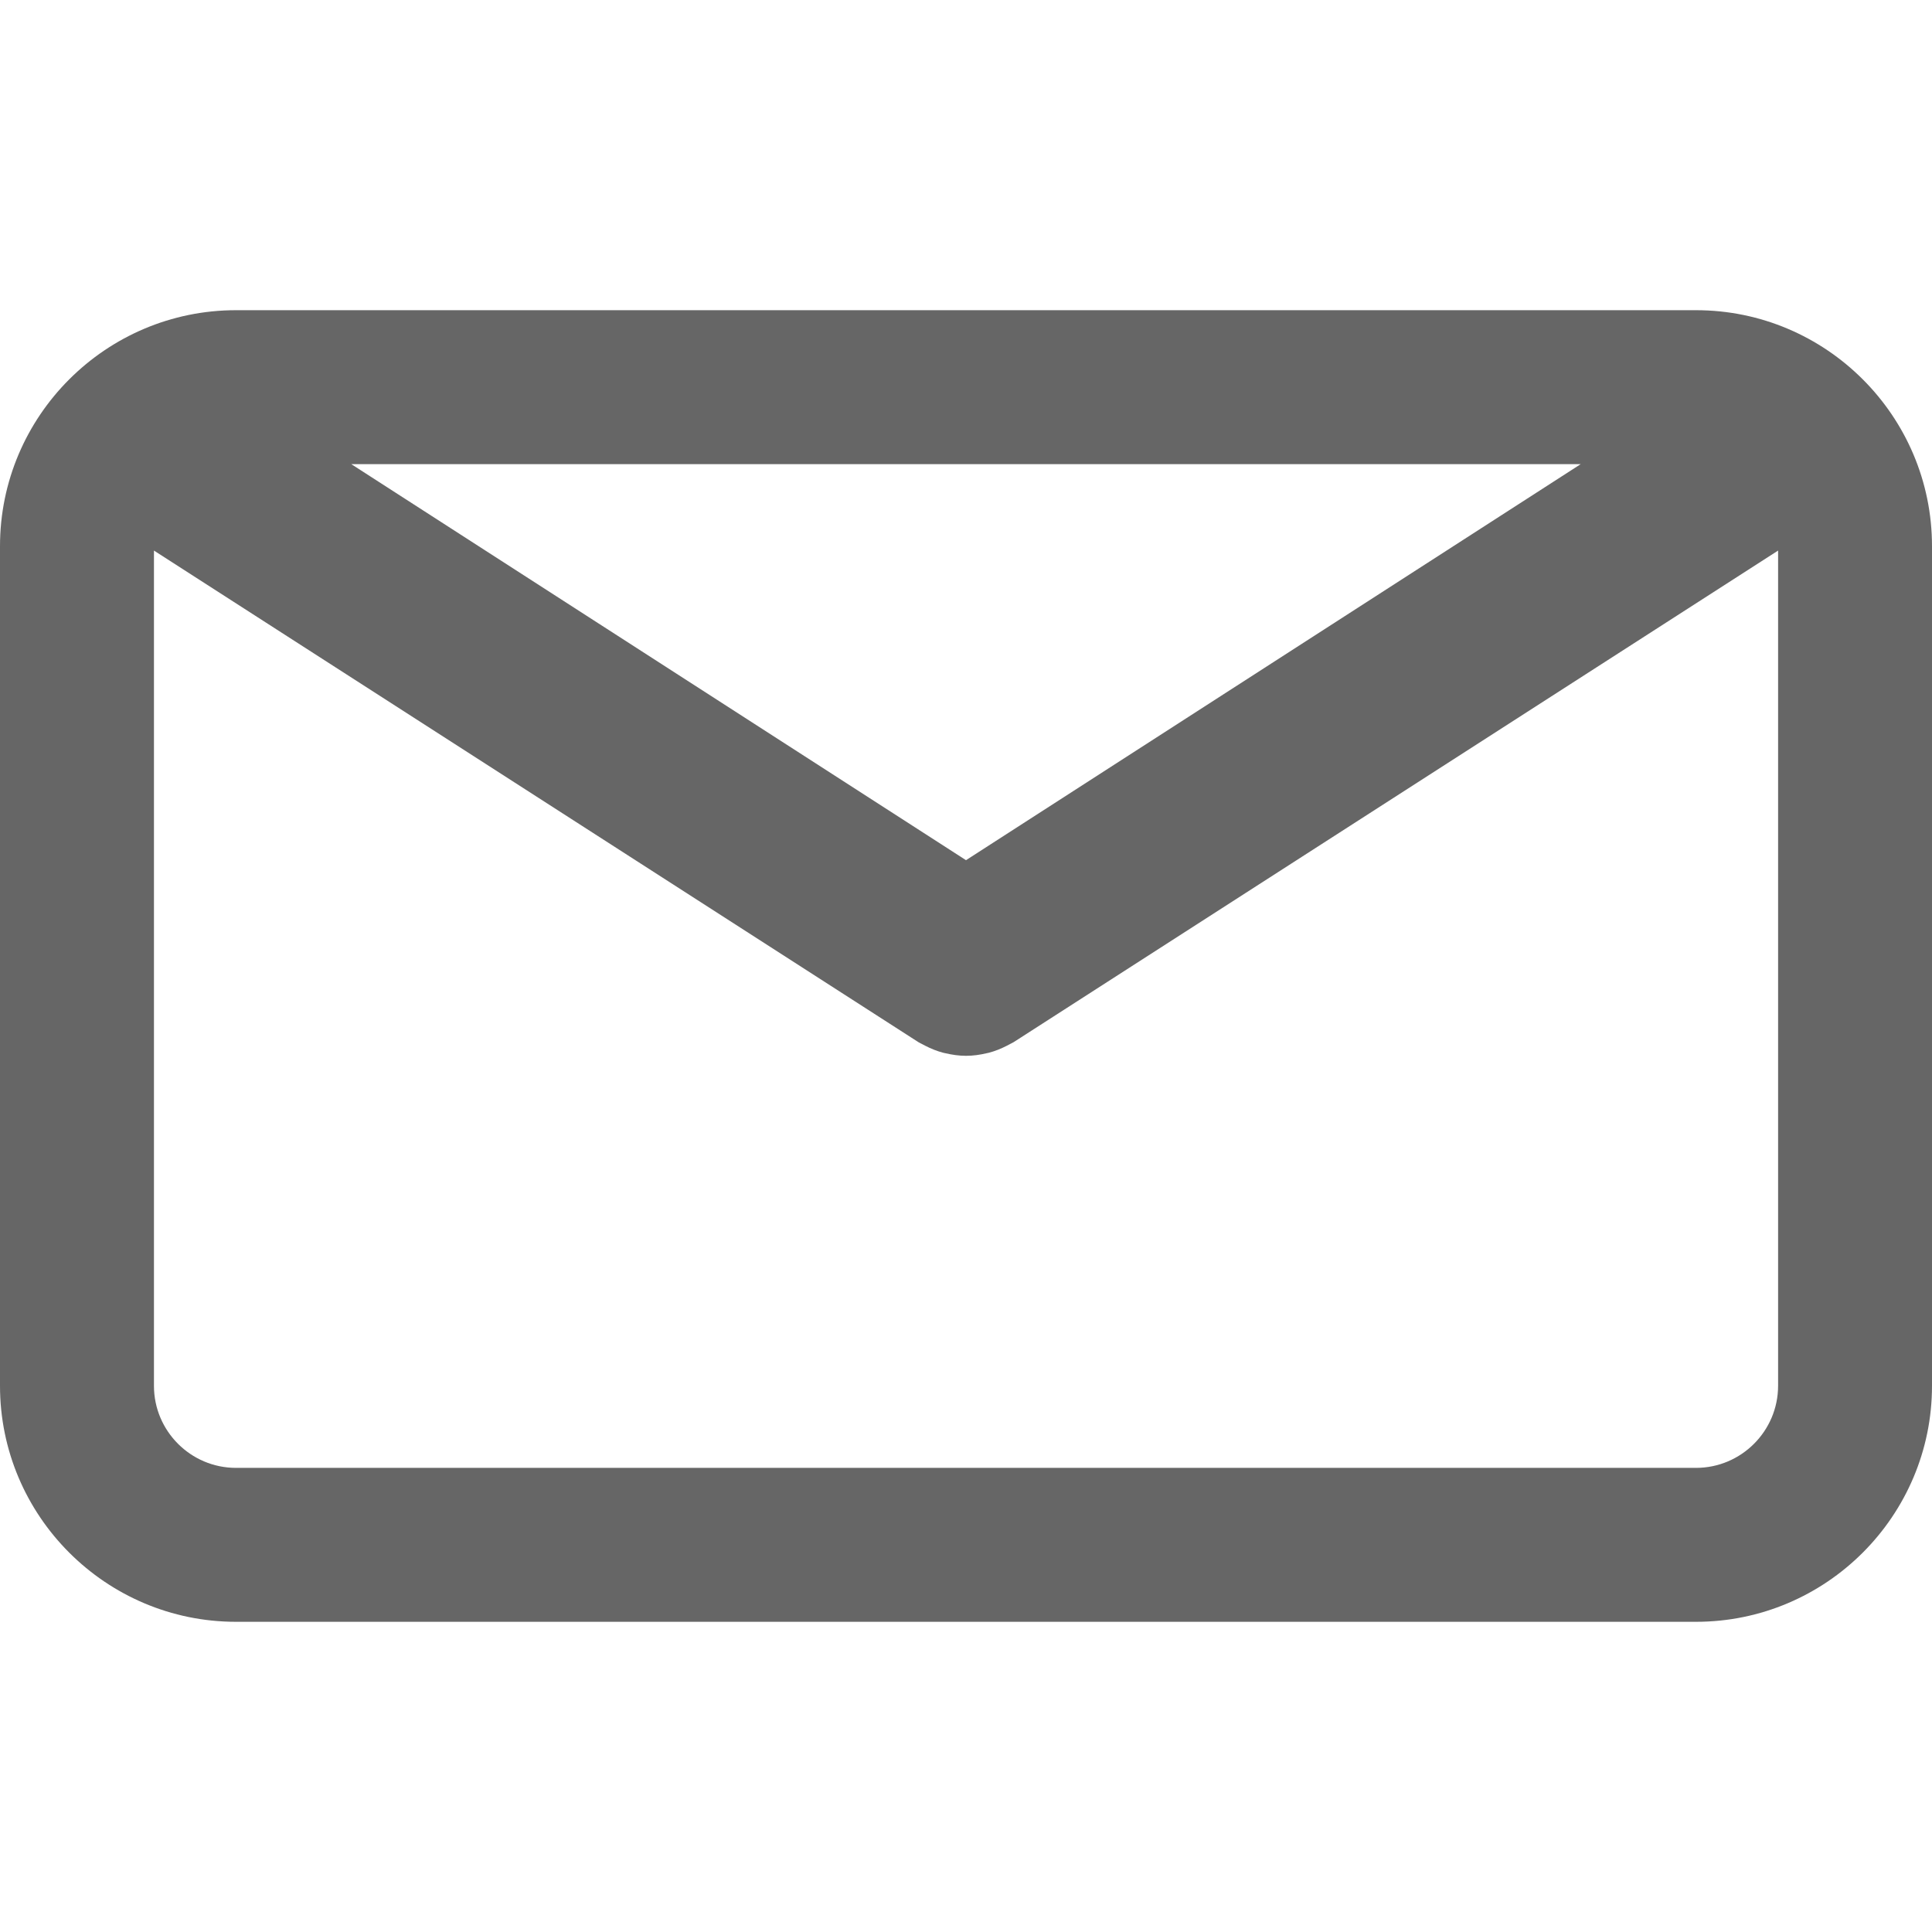
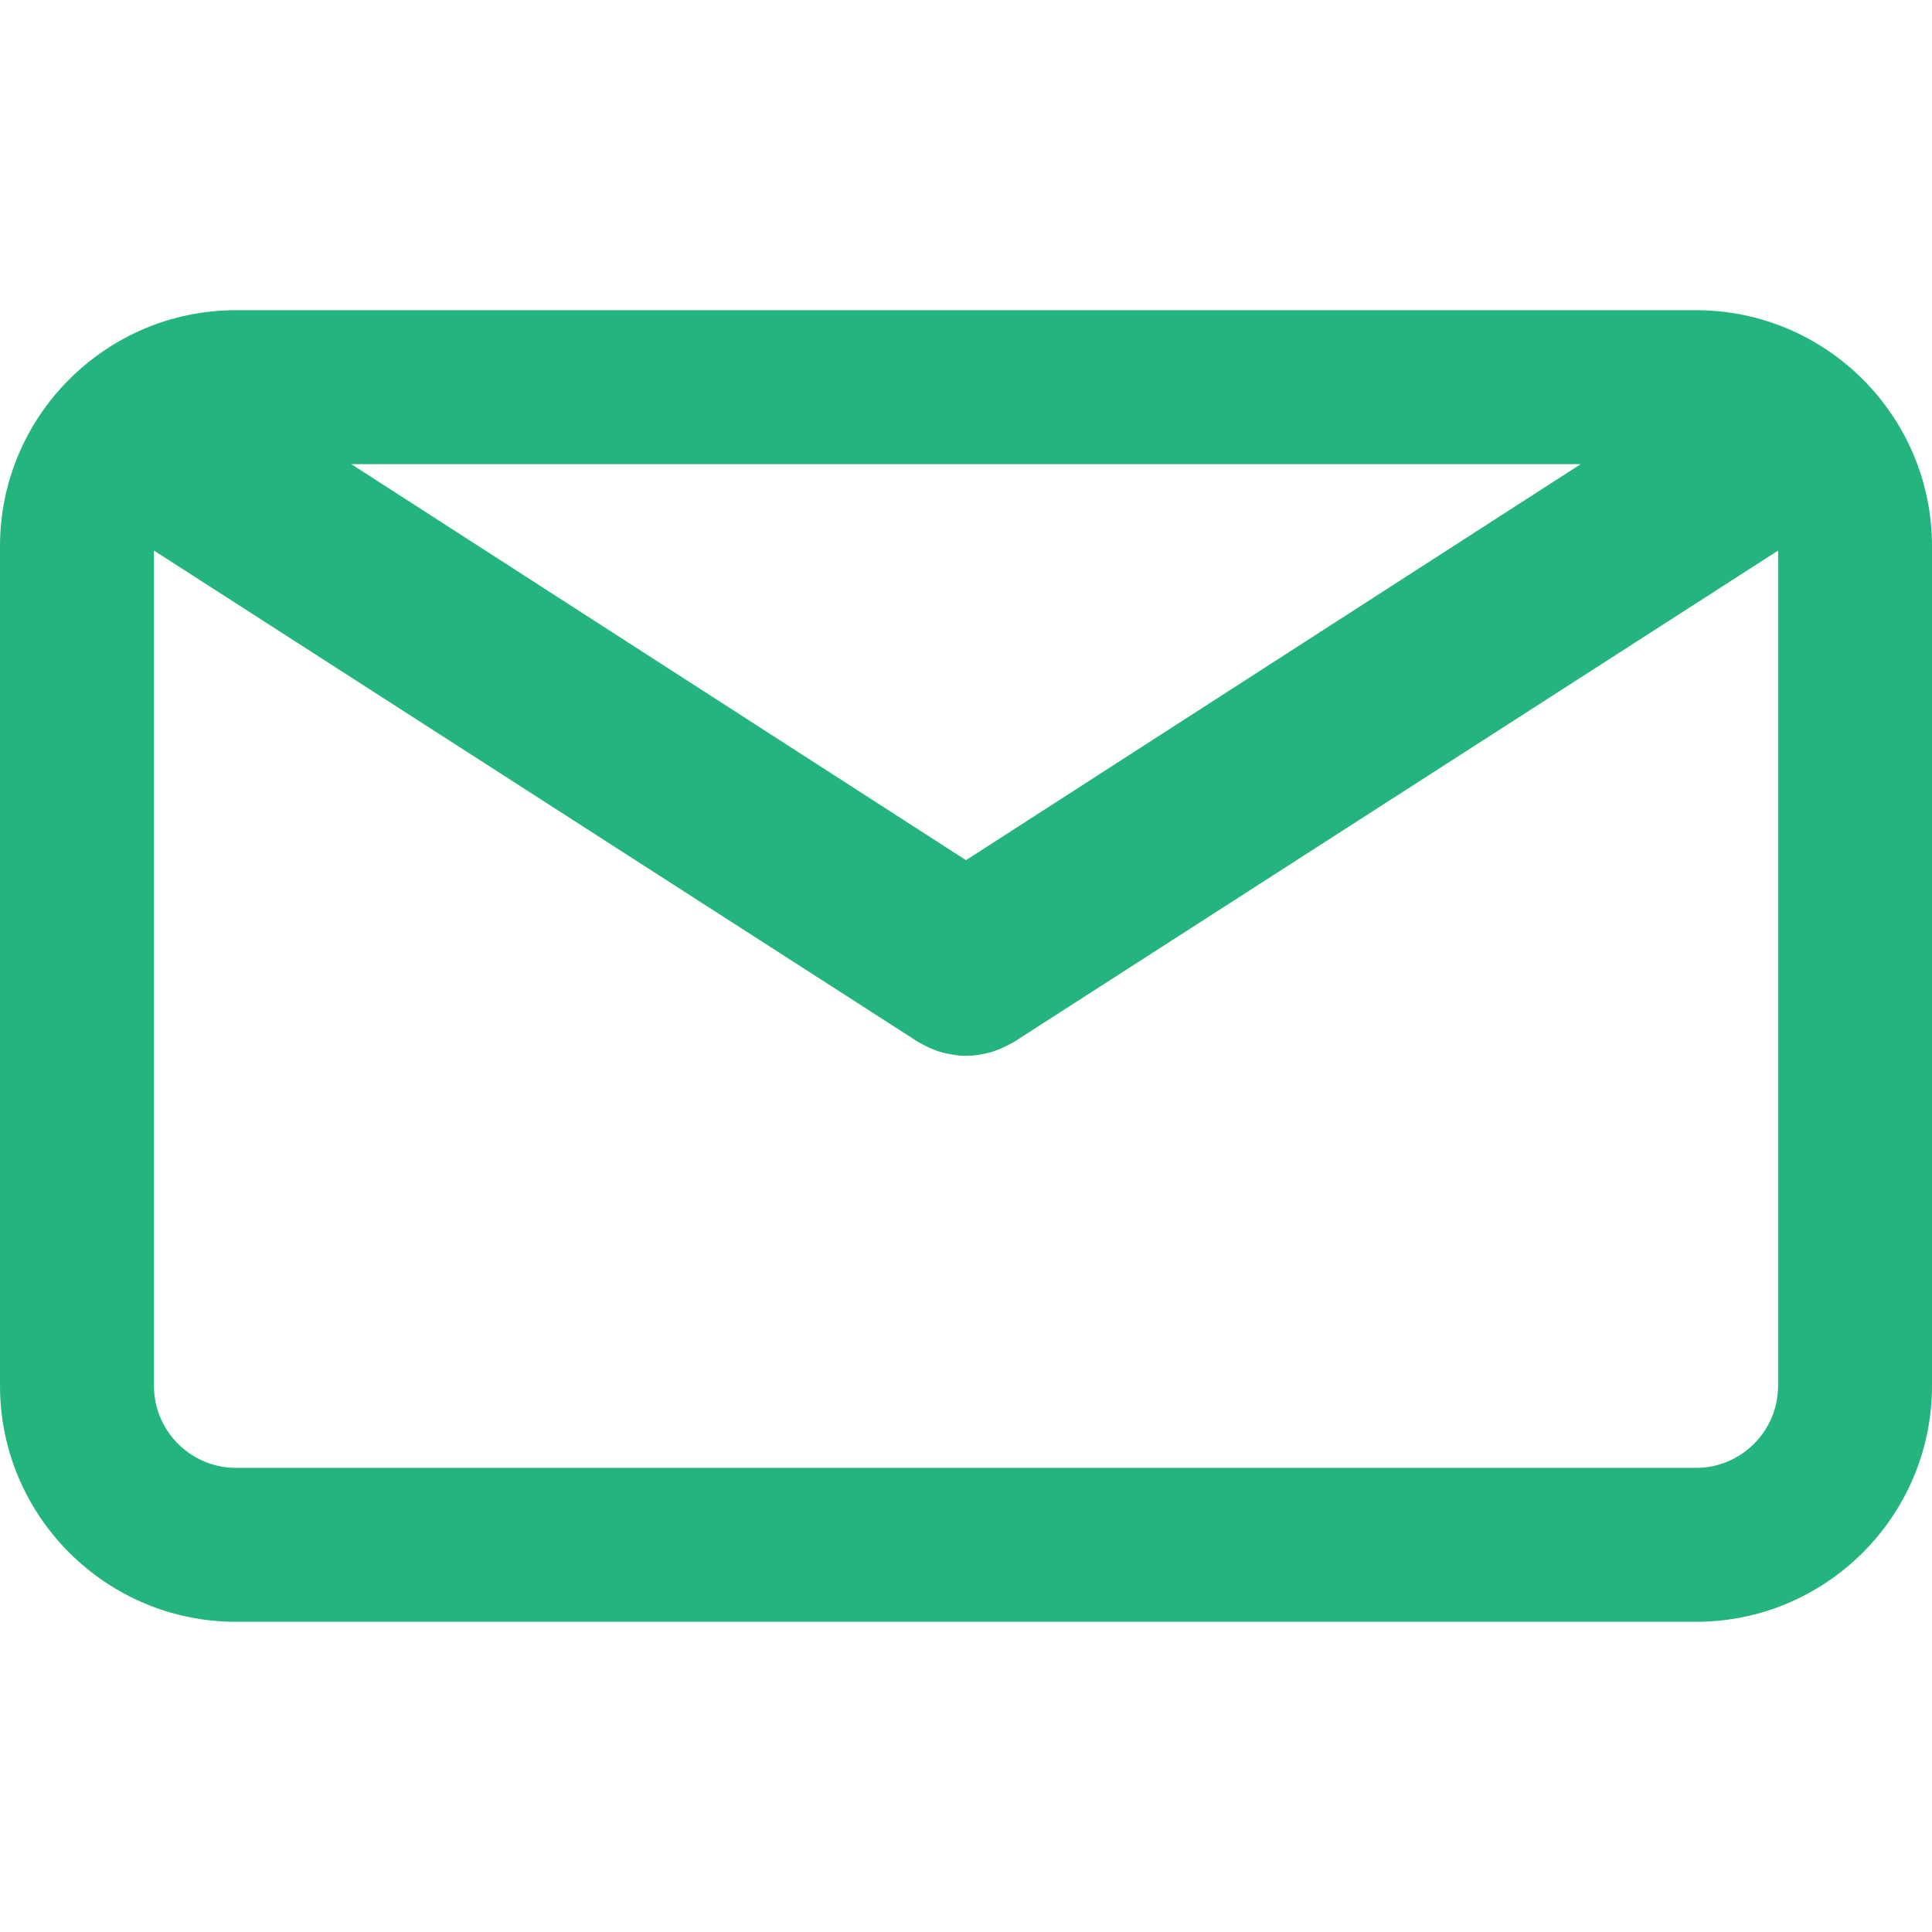
<svg xmlns="http://www.w3.org/2000/svg" version="1.1" id="Capa_1" x="0px" y="0px" viewBox="0 0 75.294 75.294" width="40px" height="40px" xml:space="preserve">
-   <g>
-     <path fill="#666" d="M66.097,12.089h-56.9C4.126,12.089,0,16.215,0,21.286v32.722c0,5.071,4.126,9.197,9.197,9.197h56.9   c5.071,0,9.197-4.126,9.197-9.197V21.287C75.295,16.215,71.169,12.089,66.097,12.089z M61.603,18.089L37.647,33.523L13.691,18.089   H61.603z M66.097,57.206h-56.9C7.434,57.206,6,55.771,6,54.009V21.457l29.796,19.16c0.04,0.025,0.083,0.042,0.124,0.065   c0.043,0.024,0.087,0.047,0.131,0.069c0.231,0.119,0.469,0.215,0.712,0.278c0.025,0.007,0.05,0.01,0.075,0.016   c0.267,0.063,0.537,0.102,0.807,0.102c0.001,0,0.002,0,0.002,0c0.002,0,0.003,0,0.004,0c0.27,0,0.54-0.038,0.807-0.102   c0.025-0.006,0.05-0.009,0.075-0.016c0.243-0.063,0.48-0.159,0.712-0.278c0.044-0.022,0.088-0.045,0.131-0.069   c0.041-0.023,0.084-0.04,0.124-0.065l29.796-19.16v32.551C69.295,55.771,67.86,57.206,66.097,57.206z" />
-   </g>
-   <g>
- </g>
-   <g>
- </g>
-   <g>
- </g>
-   <g>
- </g>
-   <g>
- </g>
-   <g>
- </g>
-   <g>
- </g>
-   <g>
- </g>
-   <g>
- </g>
-   <g>
- </g>
-   <g>
- </g>
-   <g>
- </g>
-   <g>
- </g>
-   <g>
- </g>
-   <g>
- </g>
+   <style>
+ .ico{
+ 	fill: rgba(36, 180, 126, 1);
+ 	width:100%;
+ }
+ </style>
+   <path class="ico" fill="#666" d="M66.097,12.089h-56.9C4.126,12.089,0,16.215,0,21.286v32.722c0,5.071,4.126,9.197,9.197,9.197h56.9   c5.071,0,9.197-4.126,9.197-9.197V21.287C75.295,16.215,71.169,12.089,66.097,12.089z M61.603,18.089L37.647,33.523L13.691,18.089   H61.603z M66.097,57.206h-56.9C7.434,57.206,6,55.771,6,54.009V21.457l29.796,19.16c0.04,0.025,0.083,0.042,0.124,0.065   c0.043,0.024,0.087,0.047,0.131,0.069c0.231,0.119,0.469,0.215,0.712,0.278c0.025,0.007,0.05,0.01,0.075,0.016   c0.267,0.063,0.537,0.102,0.807,0.102c0.001,0,0.002,0,0.002,0c0.002,0,0.003,0,0.004,0c0.27,0,0.54-0.038,0.807-0.102   c0.025-0.006,0.05-0.009,0.075-0.016c0.243-0.063,0.48-0.159,0.712-0.278c0.044-0.022,0.088-0.045,0.131-0.069   c0.041-0.023,0.084-0.04,0.124-0.065l29.796-19.16v32.551C69.295,55.771,67.86,57.206,66.097,57.206z" />
</svg>
